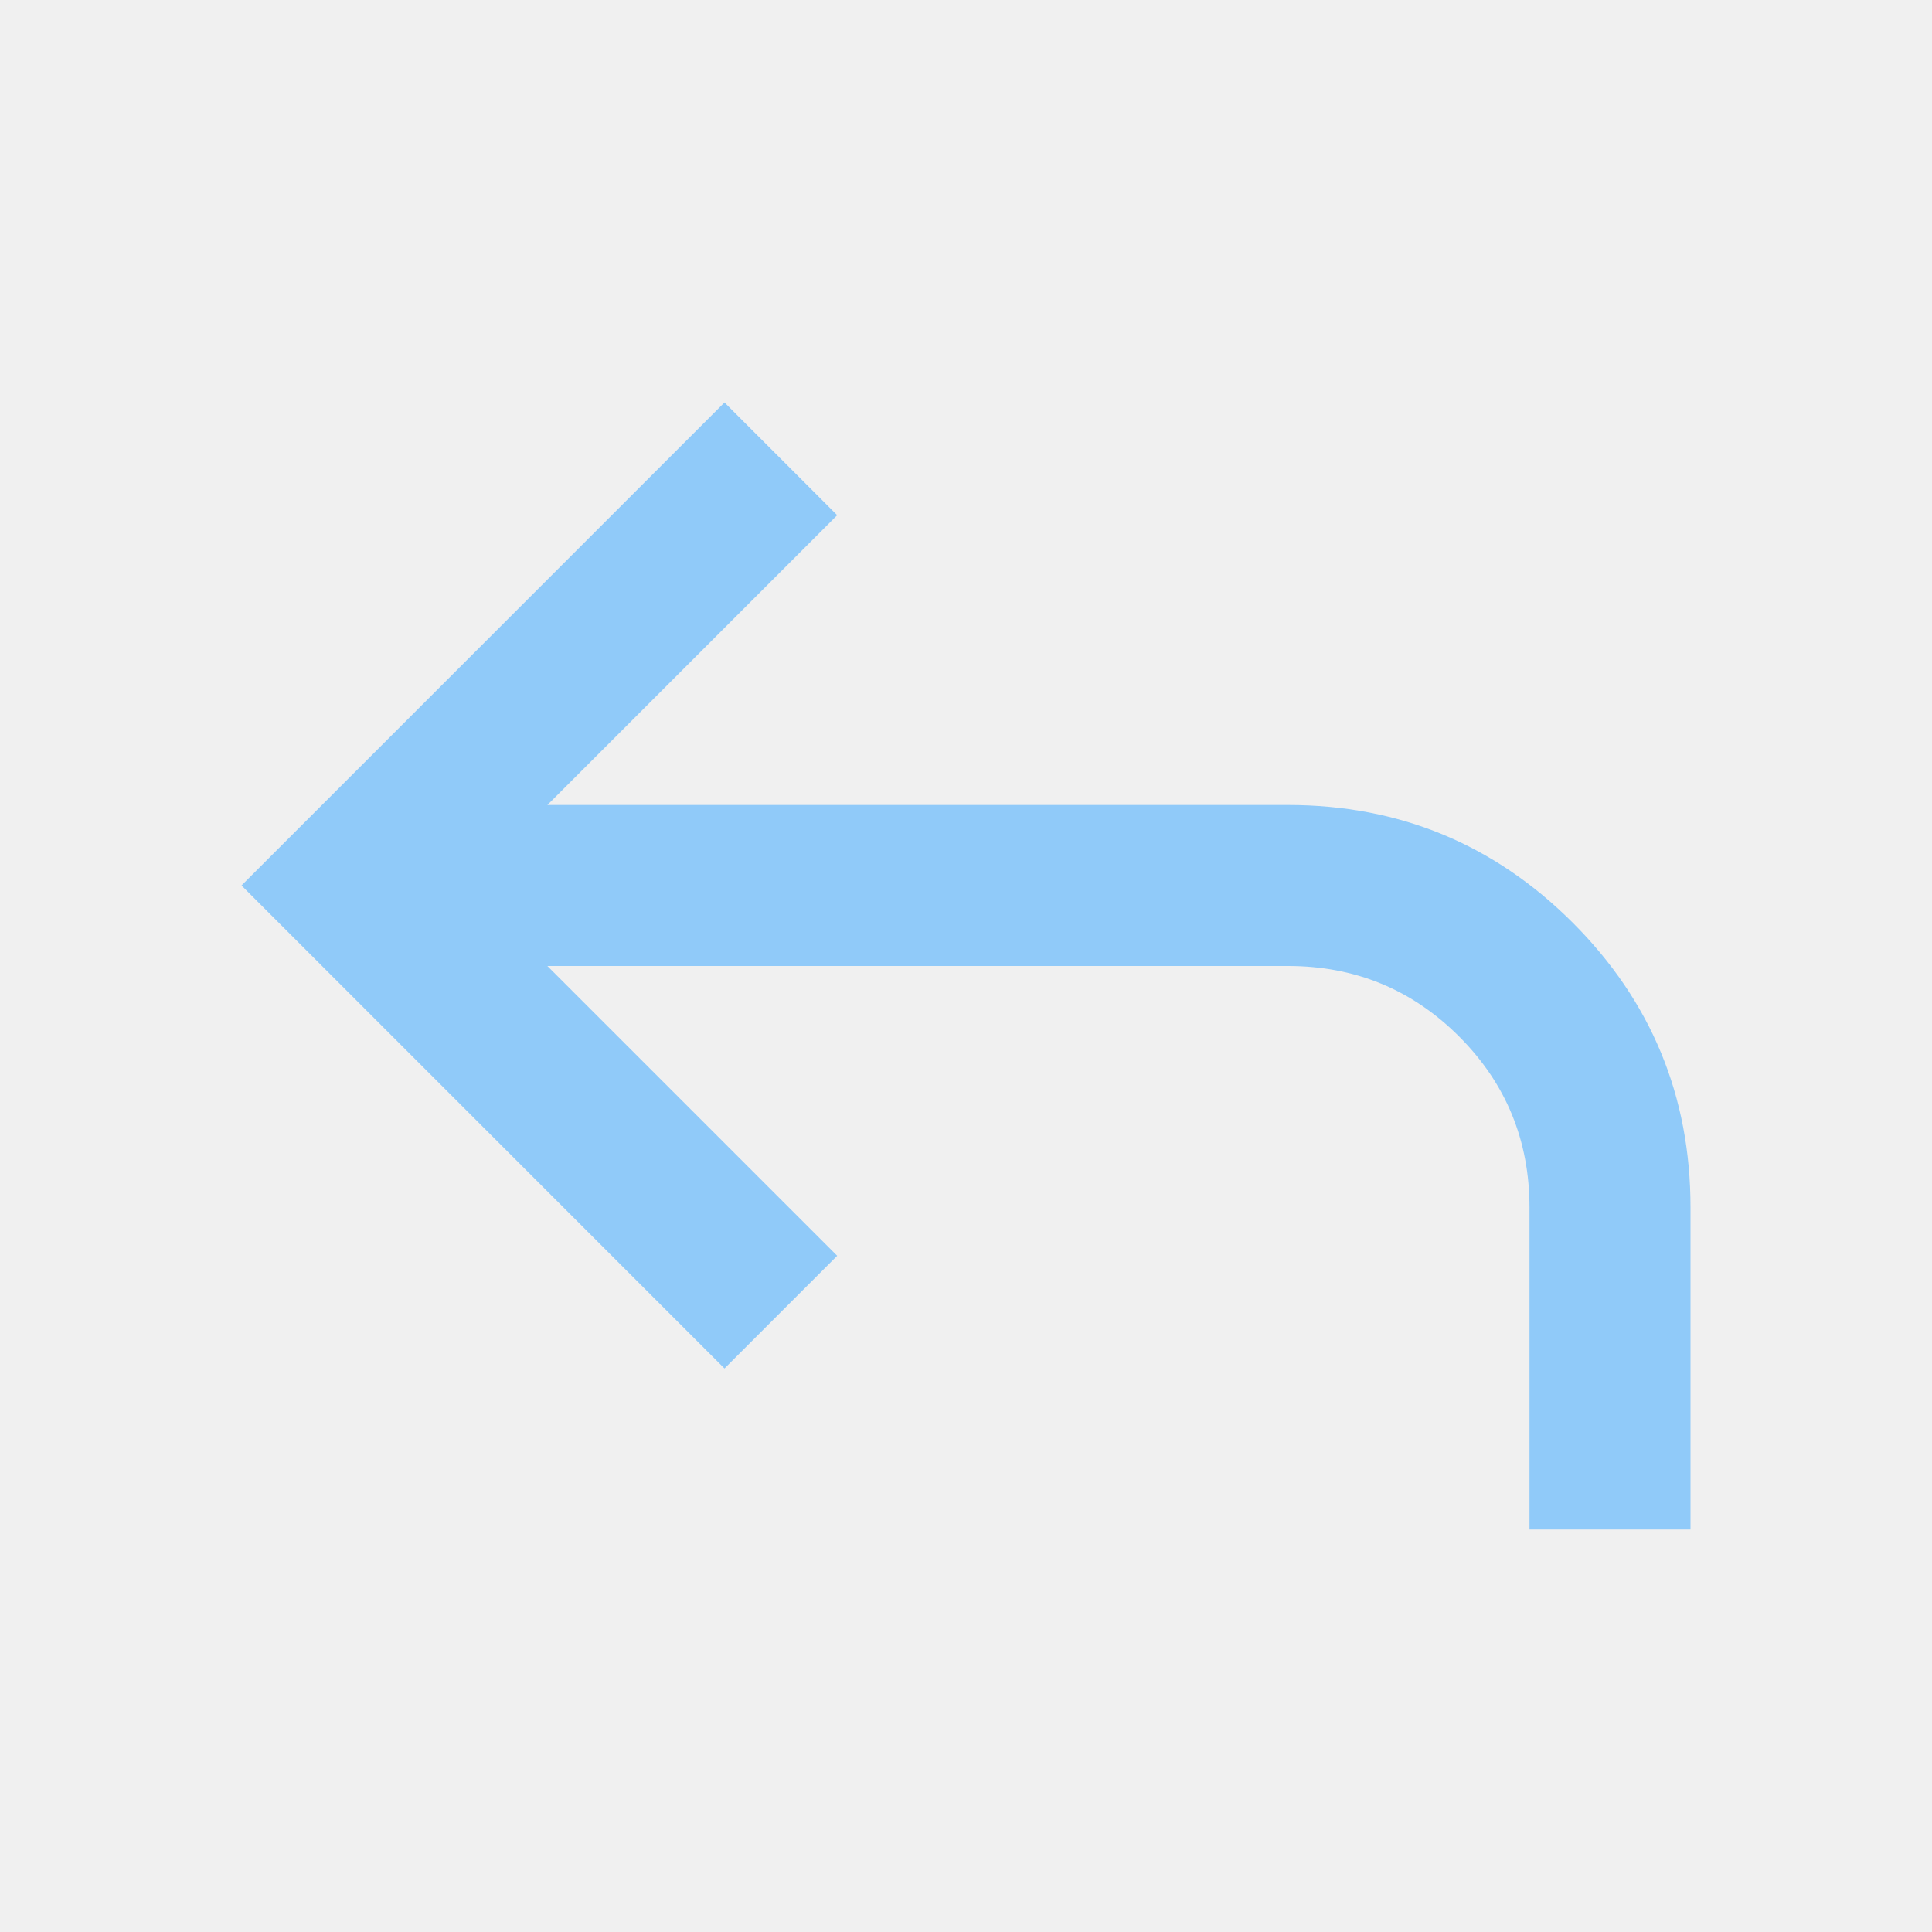
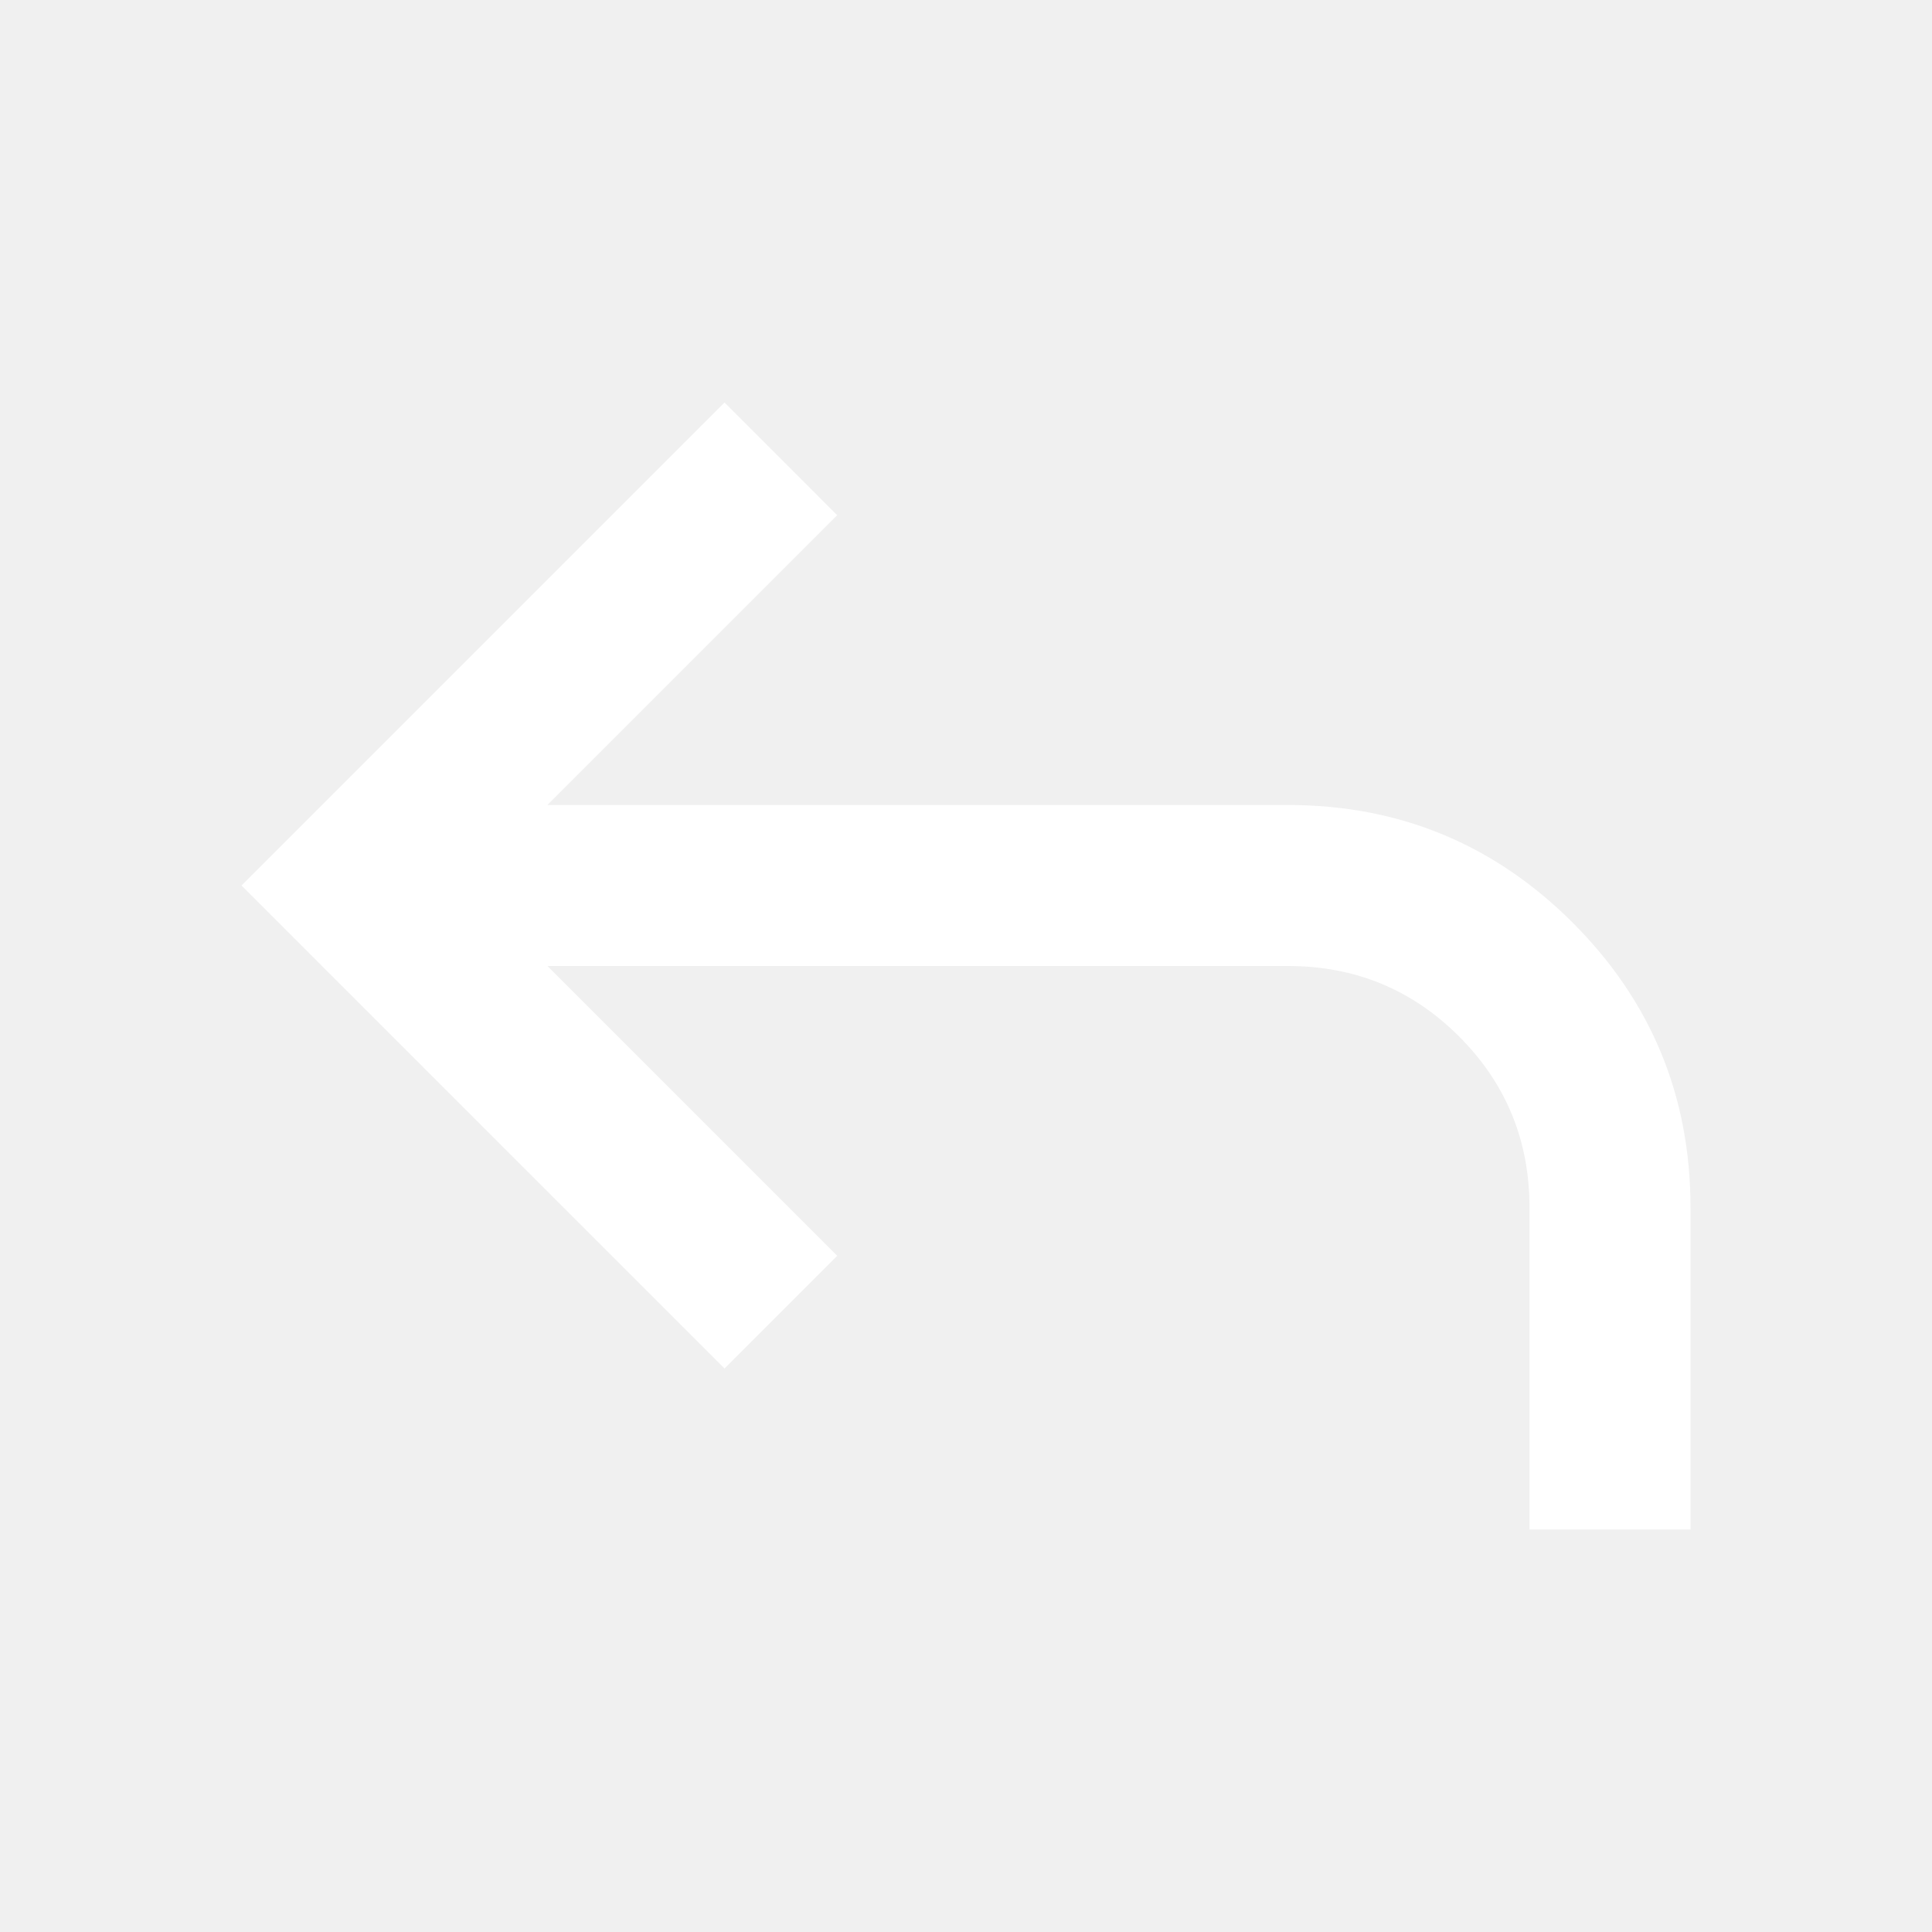
<svg xmlns="http://www.w3.org/2000/svg" width="24" height="24" viewBox="0 0 24 24" fill="none">
  <mask id="mask0_367_3138" style="mask-type:alpha" maskUnits="userSpaceOnUse" x="0" y="0" width="24" height="24">
    <rect width="24" height="24" fill="#D9D9D9" />
  </mask>
  <g mask="url(#mask0_367_3138)">
-     <path d="M19 19V15C19 14.167 18.708 13.458 18.125 12.875C17.542 12.292 16.833 12 16 12H6.8L10.4 15.6L9 17L3 11L9 5L10.4 6.4L6.8 10H16C17.383 10 18.562 10.488 19.538 11.463C20.512 12.438 21 13.617 21 15V19H19Z" fill="#90CAF9" />
+     <path d="M19 19V15C19 14.167 18.708 13.458 18.125 12.875C17.542 12.292 16.833 12 16 12H6.8L10.4 15.6L9 17L3 11L9 5L10.4 6.4L6.8 10H16C17.383 10 18.562 10.488 19.538 11.463C20.512 12.438 21 13.617 21 15V19H19Z" fill="#FFFFFF" />
  </g>
</svg>
